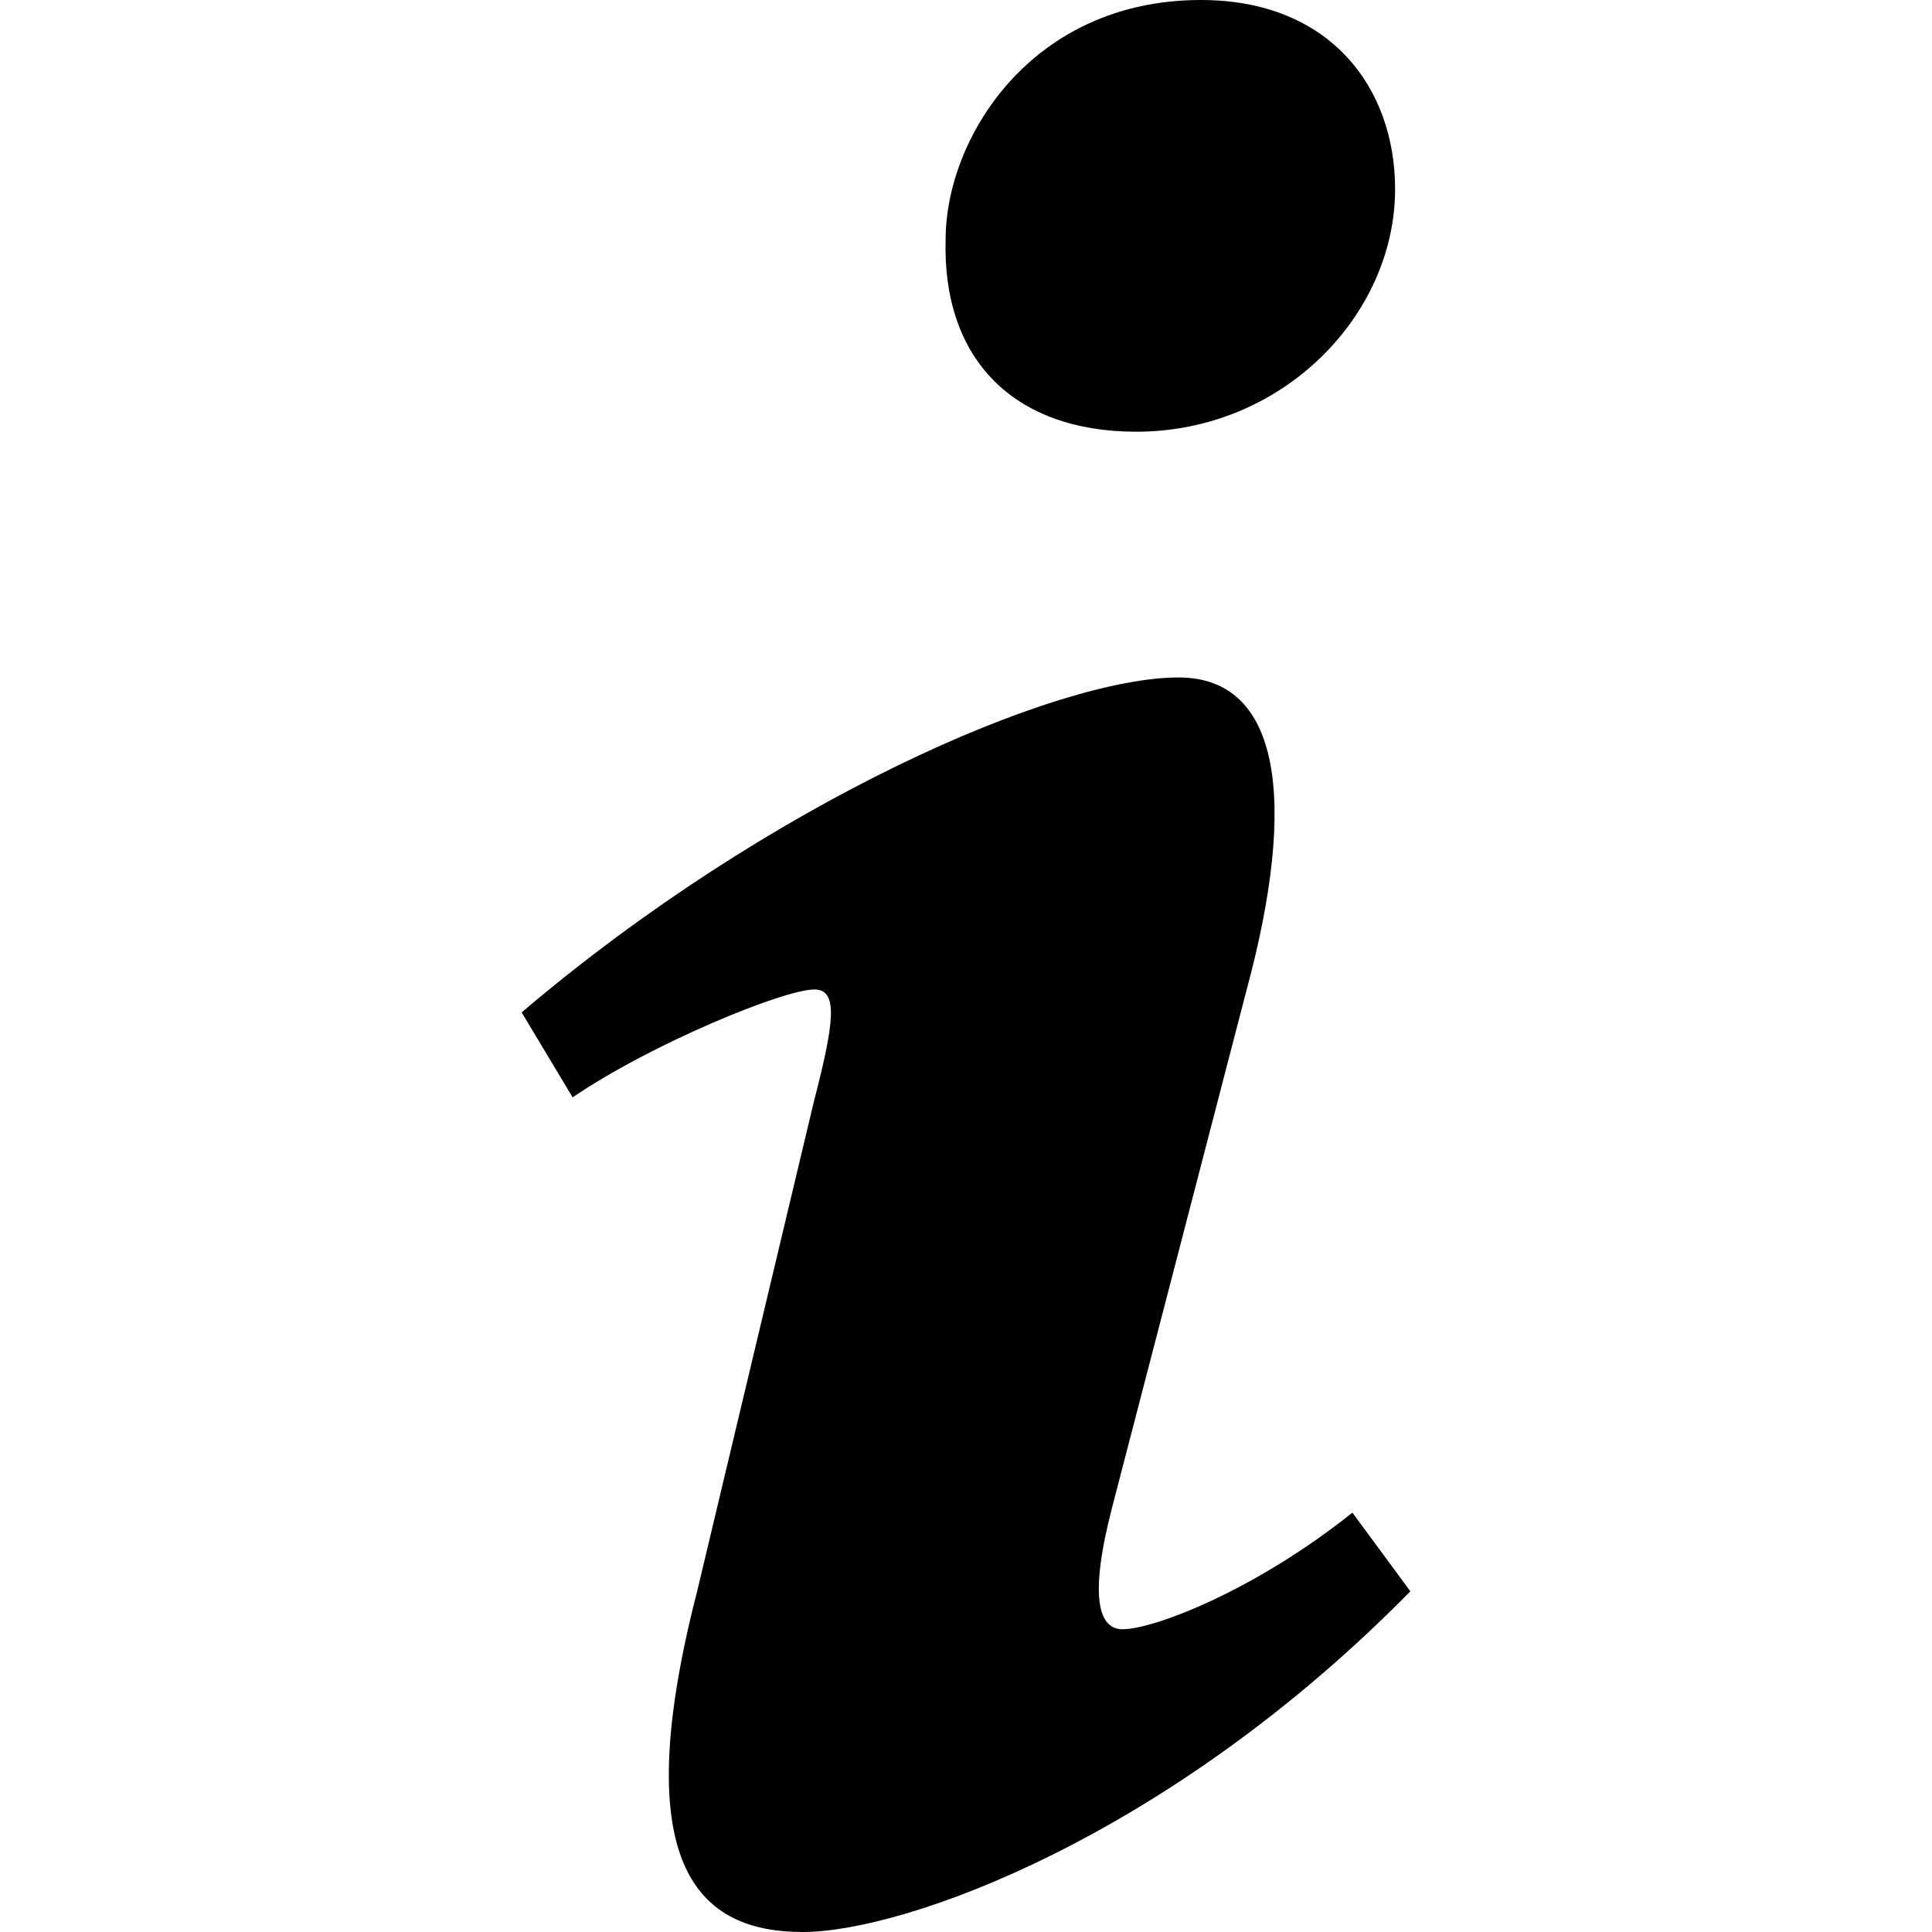
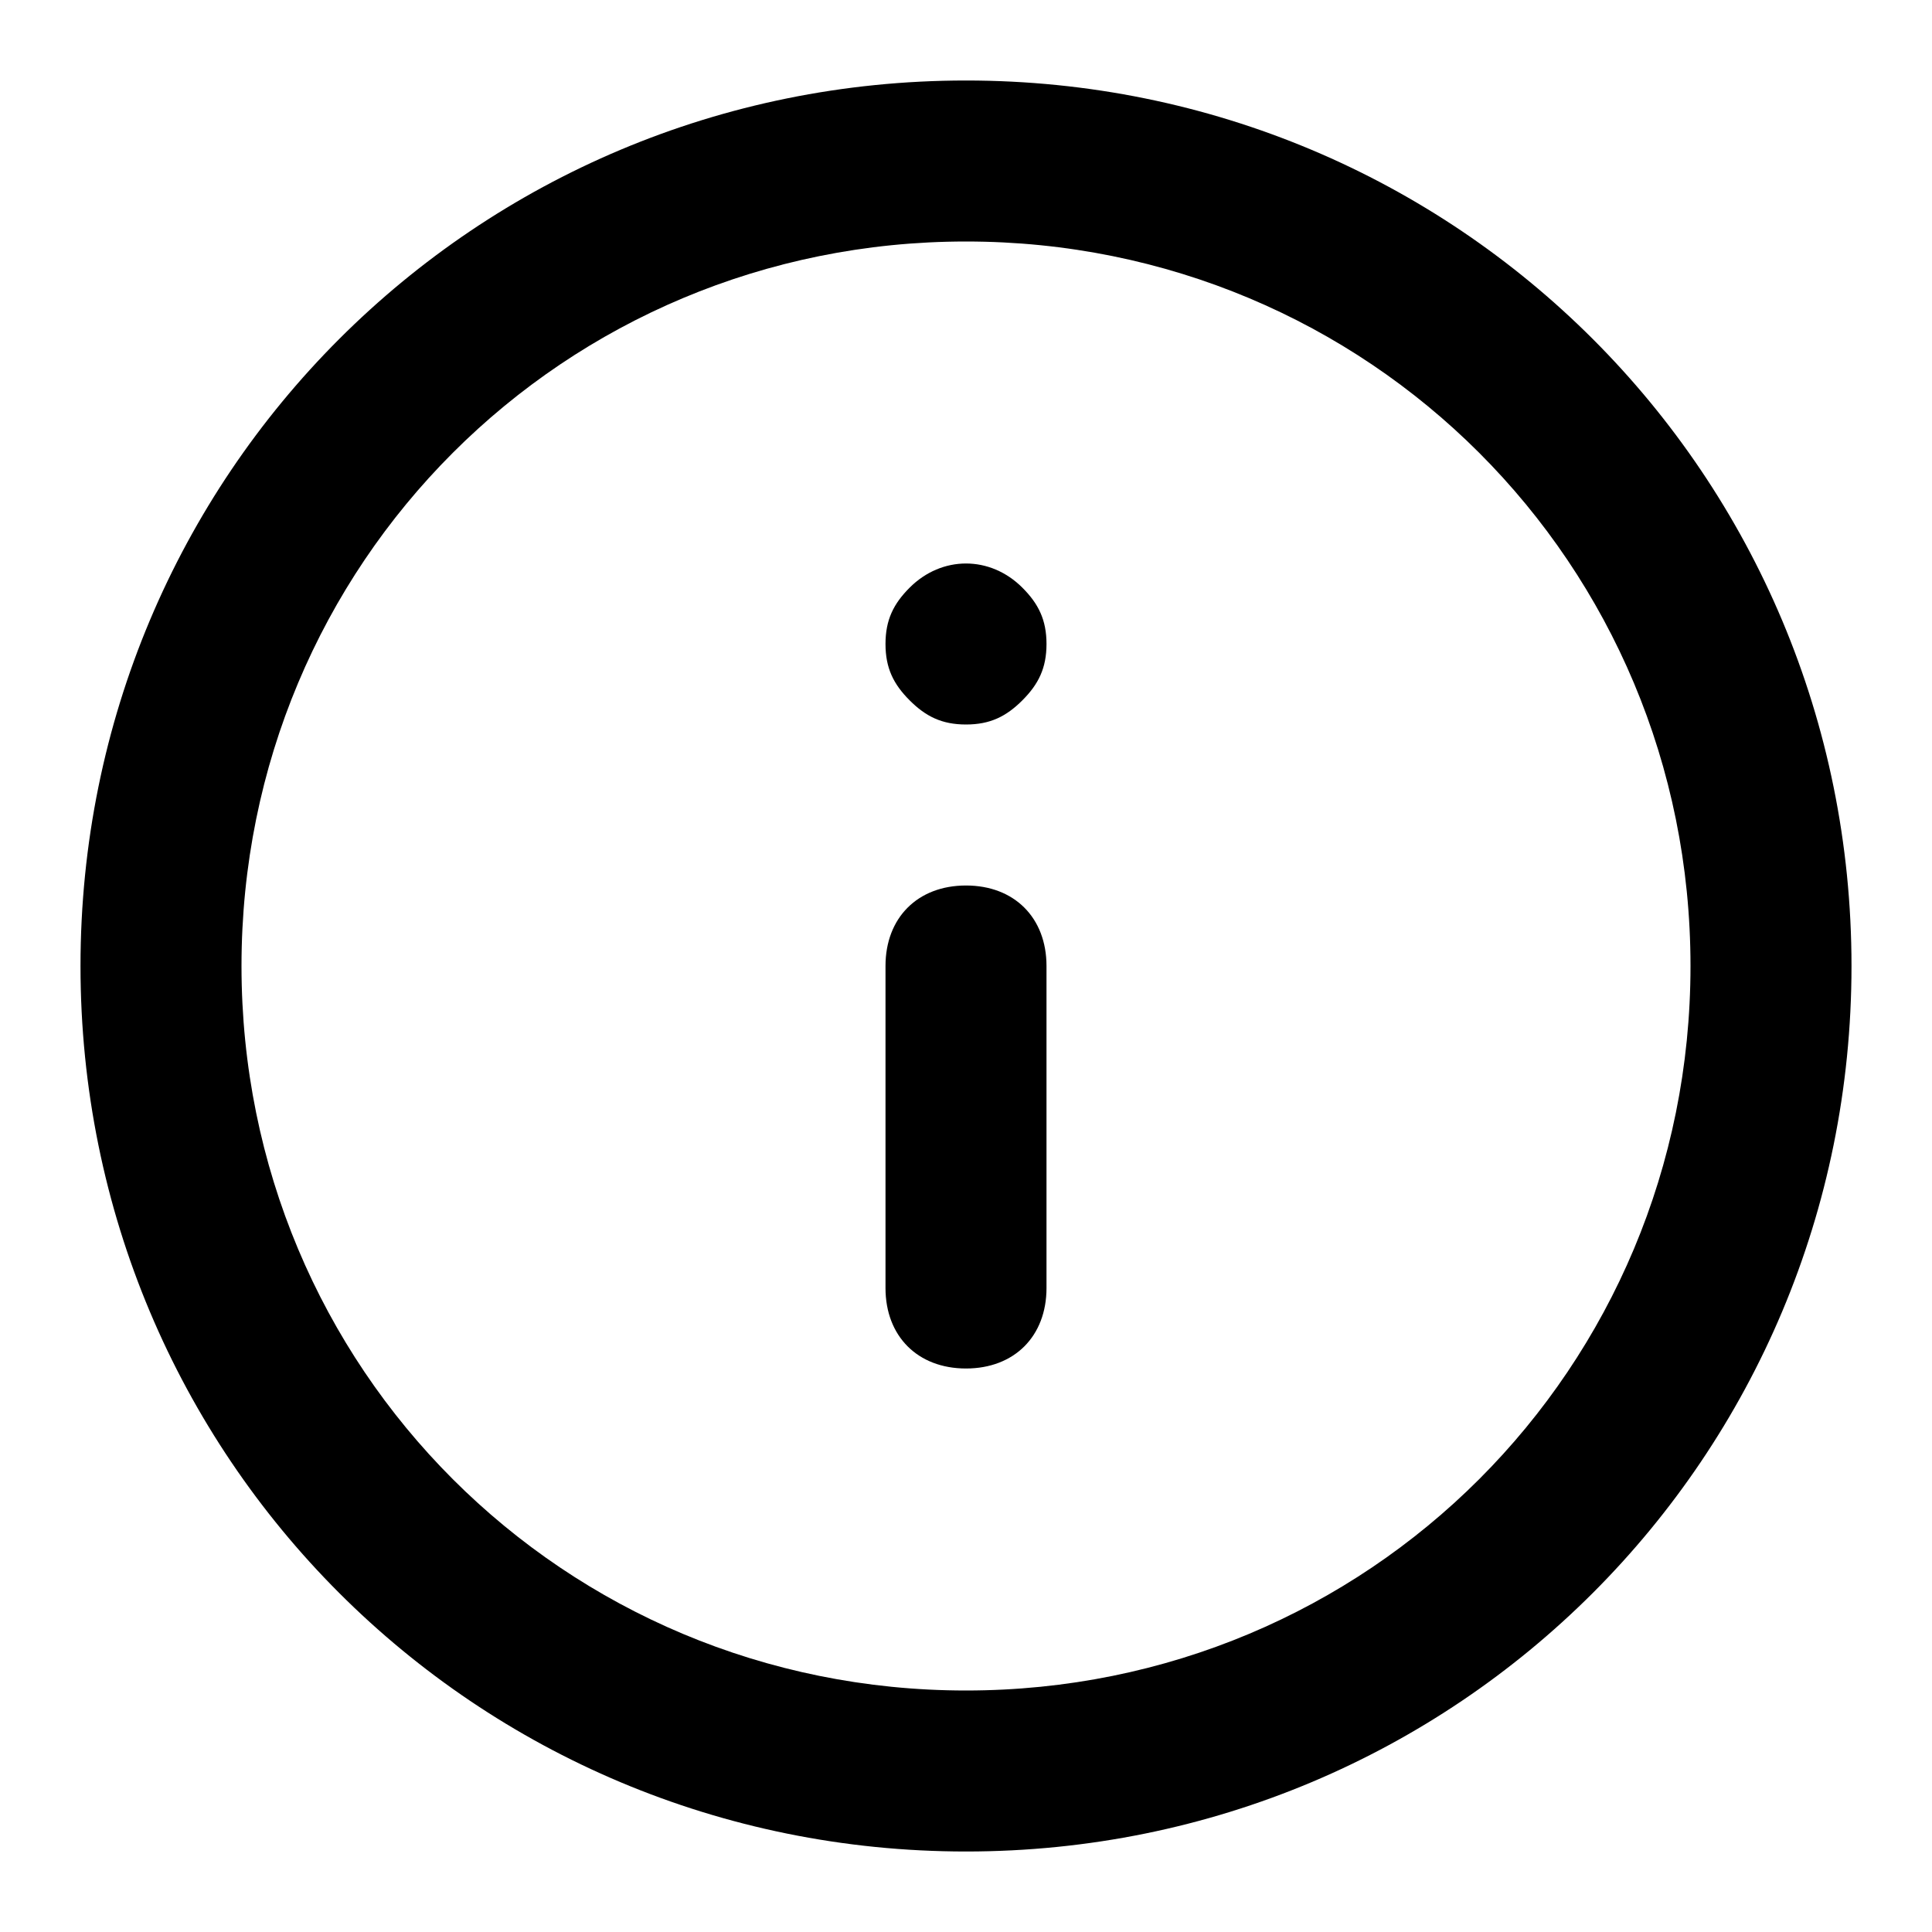
- <svg xmlns="http://www.w3.org/2000/svg" version="1.1" width="20" height="20" viewBox="0 0 20 20">
-   <path d="M12.432 0c1.34 0 2.010 0.912 2.010 1.957 0 1.305-1.164 2.512-2.679 2.512-1.269 0-2.009-0.75-1.974-1.99 0-1.043 0.881-2.479 2.643-2.479zM8.309 20c-1.058 0-1.833-0.652-1.093-3.524l1.214-5.092c0.211-0.814 0.246-1.141 0-1.141-0.317 0-1.689 0.562-2.502 1.117l-0.528-0.88c2.572-2.186 5.531-3.467 6.801-3.467 1.057 0 1.233 1.273 0.705 3.23l-1.391 5.352c-0.246 0.945-0.141 1.271 0.106 1.271 0.317 0 1.357-0.392 2.379-1.207l0.6 0.814c-2.502 2.547-5.235 3.527-6.291 3.527z" />
+ <svg xmlns="http://www.w3.org/2000/svg" version="1.1" width="24" height="24" viewBox="0 0 24 24">
+   <path d="M12 1c-6.1 0-11 4.9-11 11s4.9 11 11 11 11-4.9 11-11-4.9-11-11-11zM12 21c-5 0-9-4-9-9s4-9 9-9c5 0 9 4 9 9s-4 9-9 9z" />
+   <path d="M12 11c-0.6 0-1 0.4-1 1v4c0 0.6 0.4 1 1 1s1-0.4 1-1v-4c0-0.6-0.4-1-1-1z" />
+   <path d="M11.3 7.3c-0.2 0.2-0.3 0.4-0.3 0.7s0.1 0.5 0.3 0.7c0.2 0.2 0.4 0.3 0.7 0.3s0.5-0.1 0.7-0.3c0.2-0.2 0.3-0.4 0.3-0.7s-0.1-0.5-0.3-0.7c-0.4-0.4-1-0.4-1.4 0z" />
</svg>
